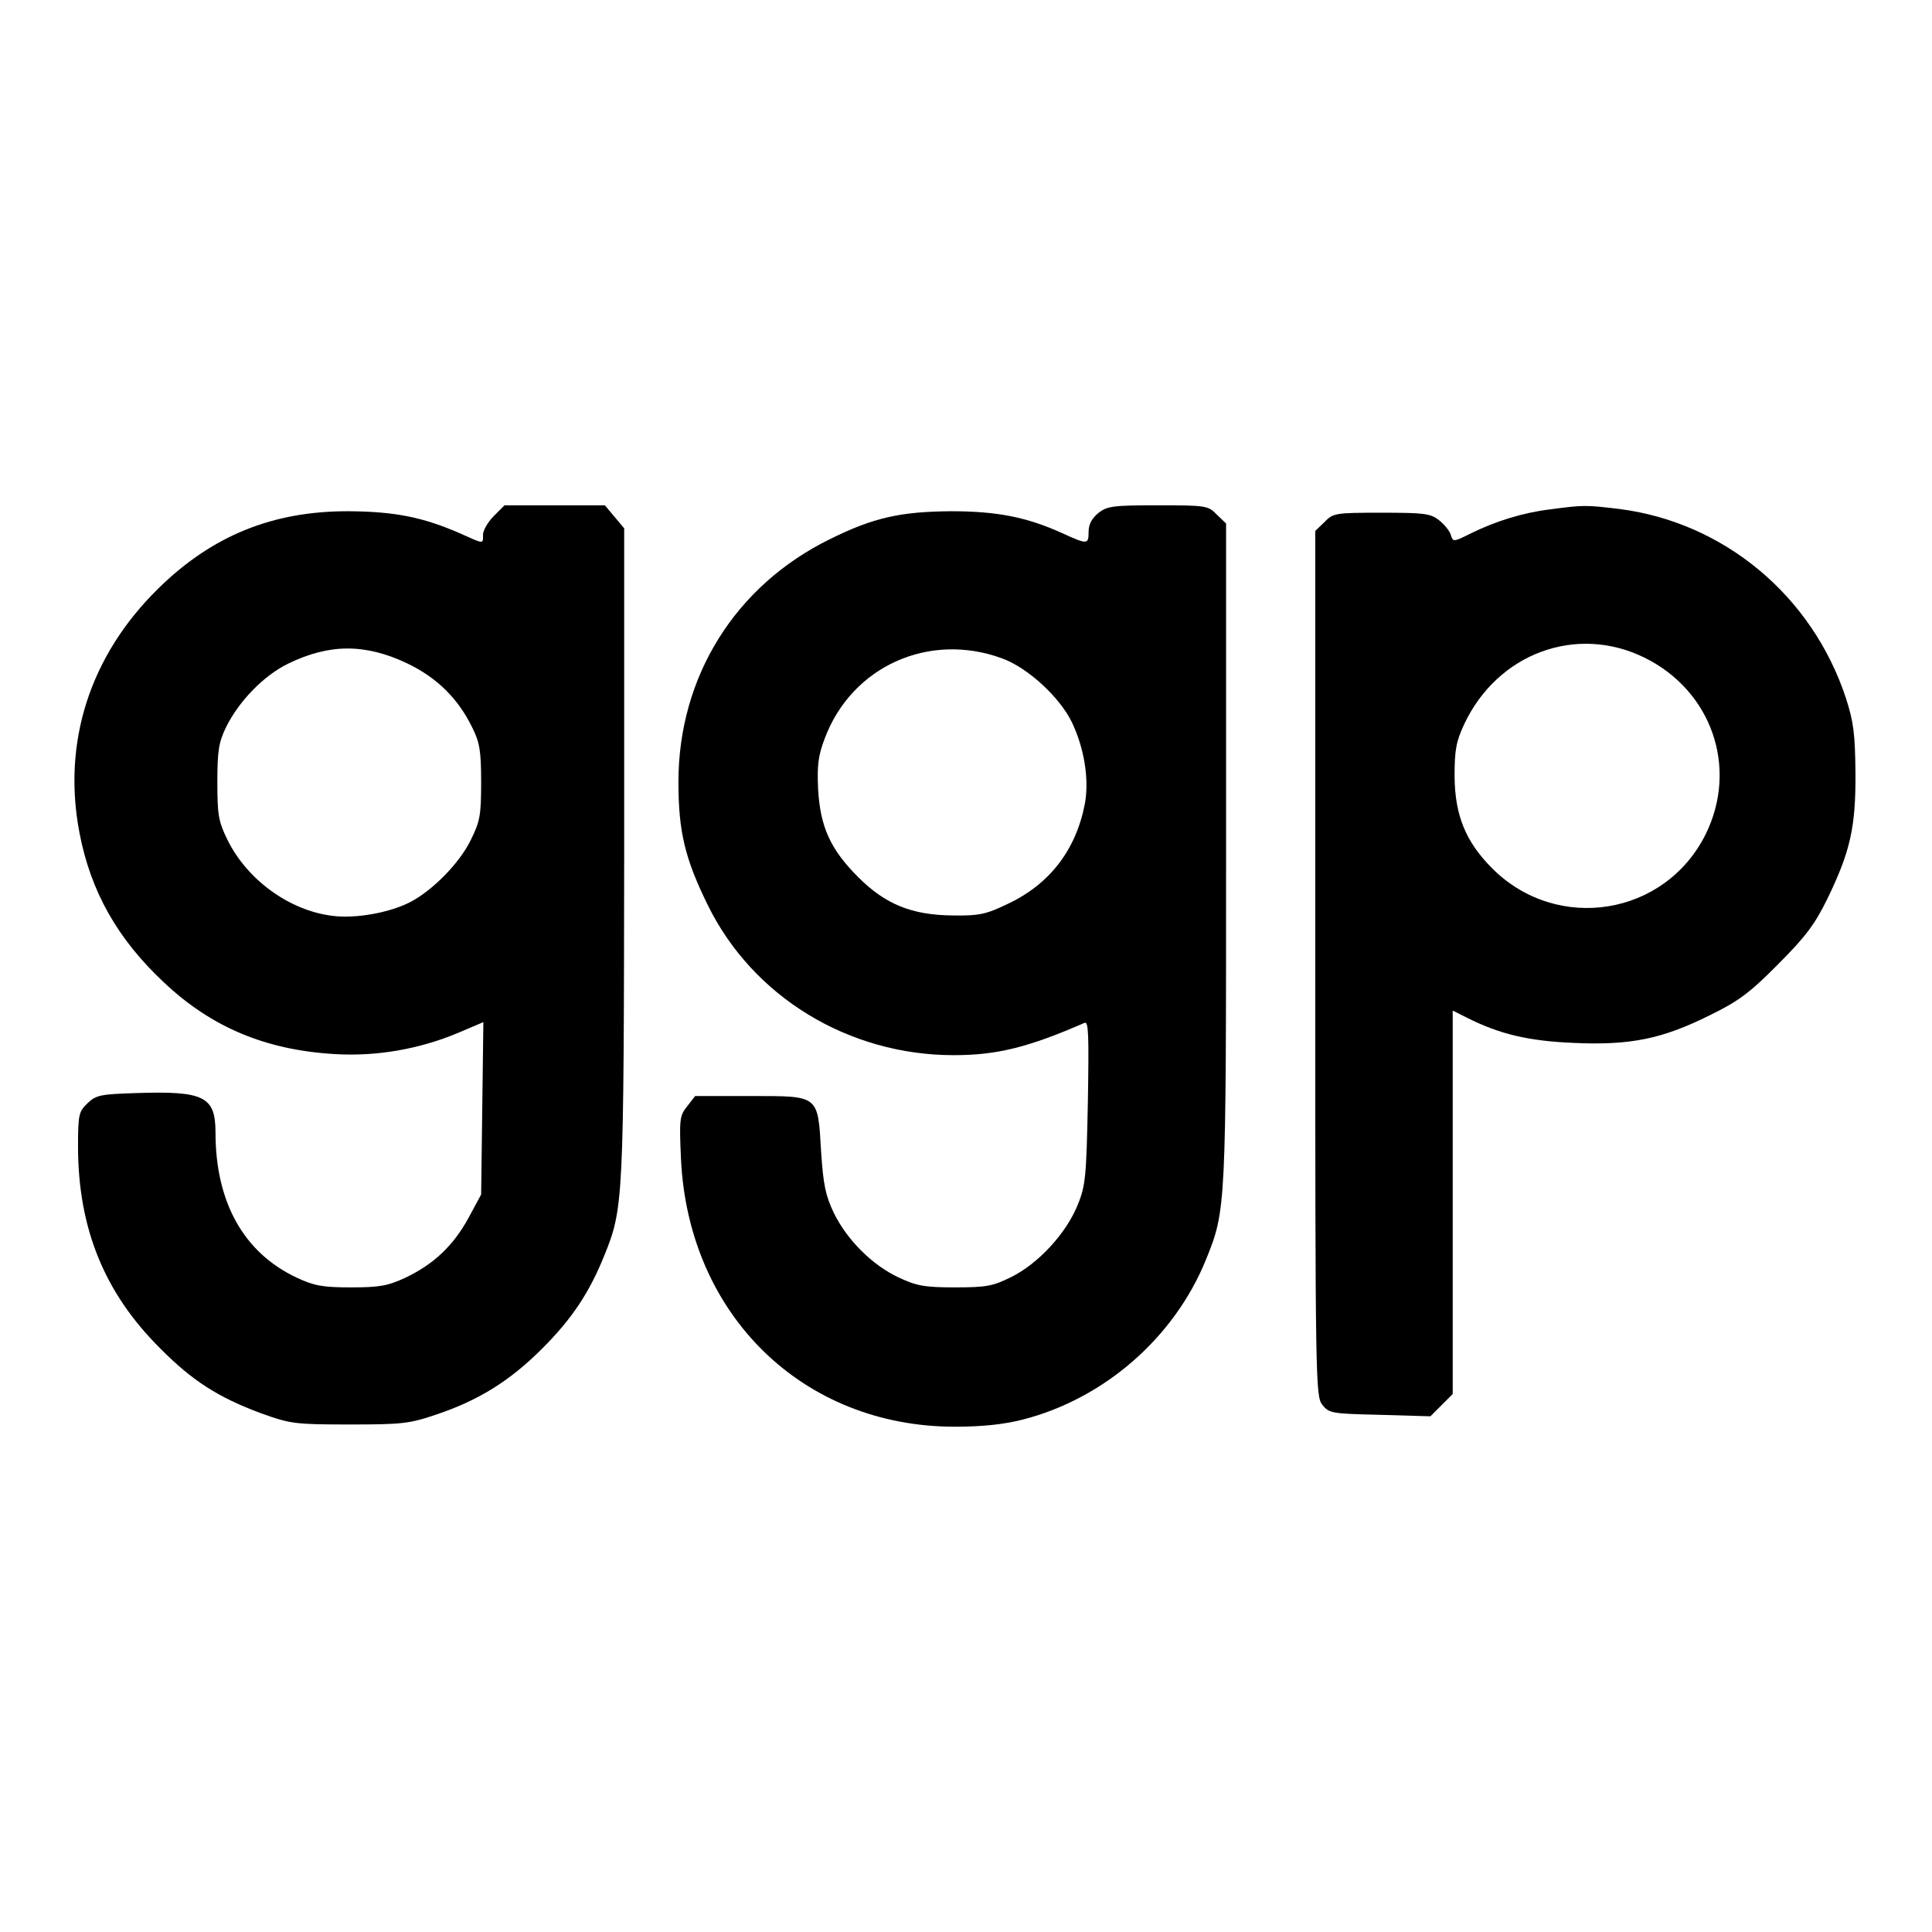
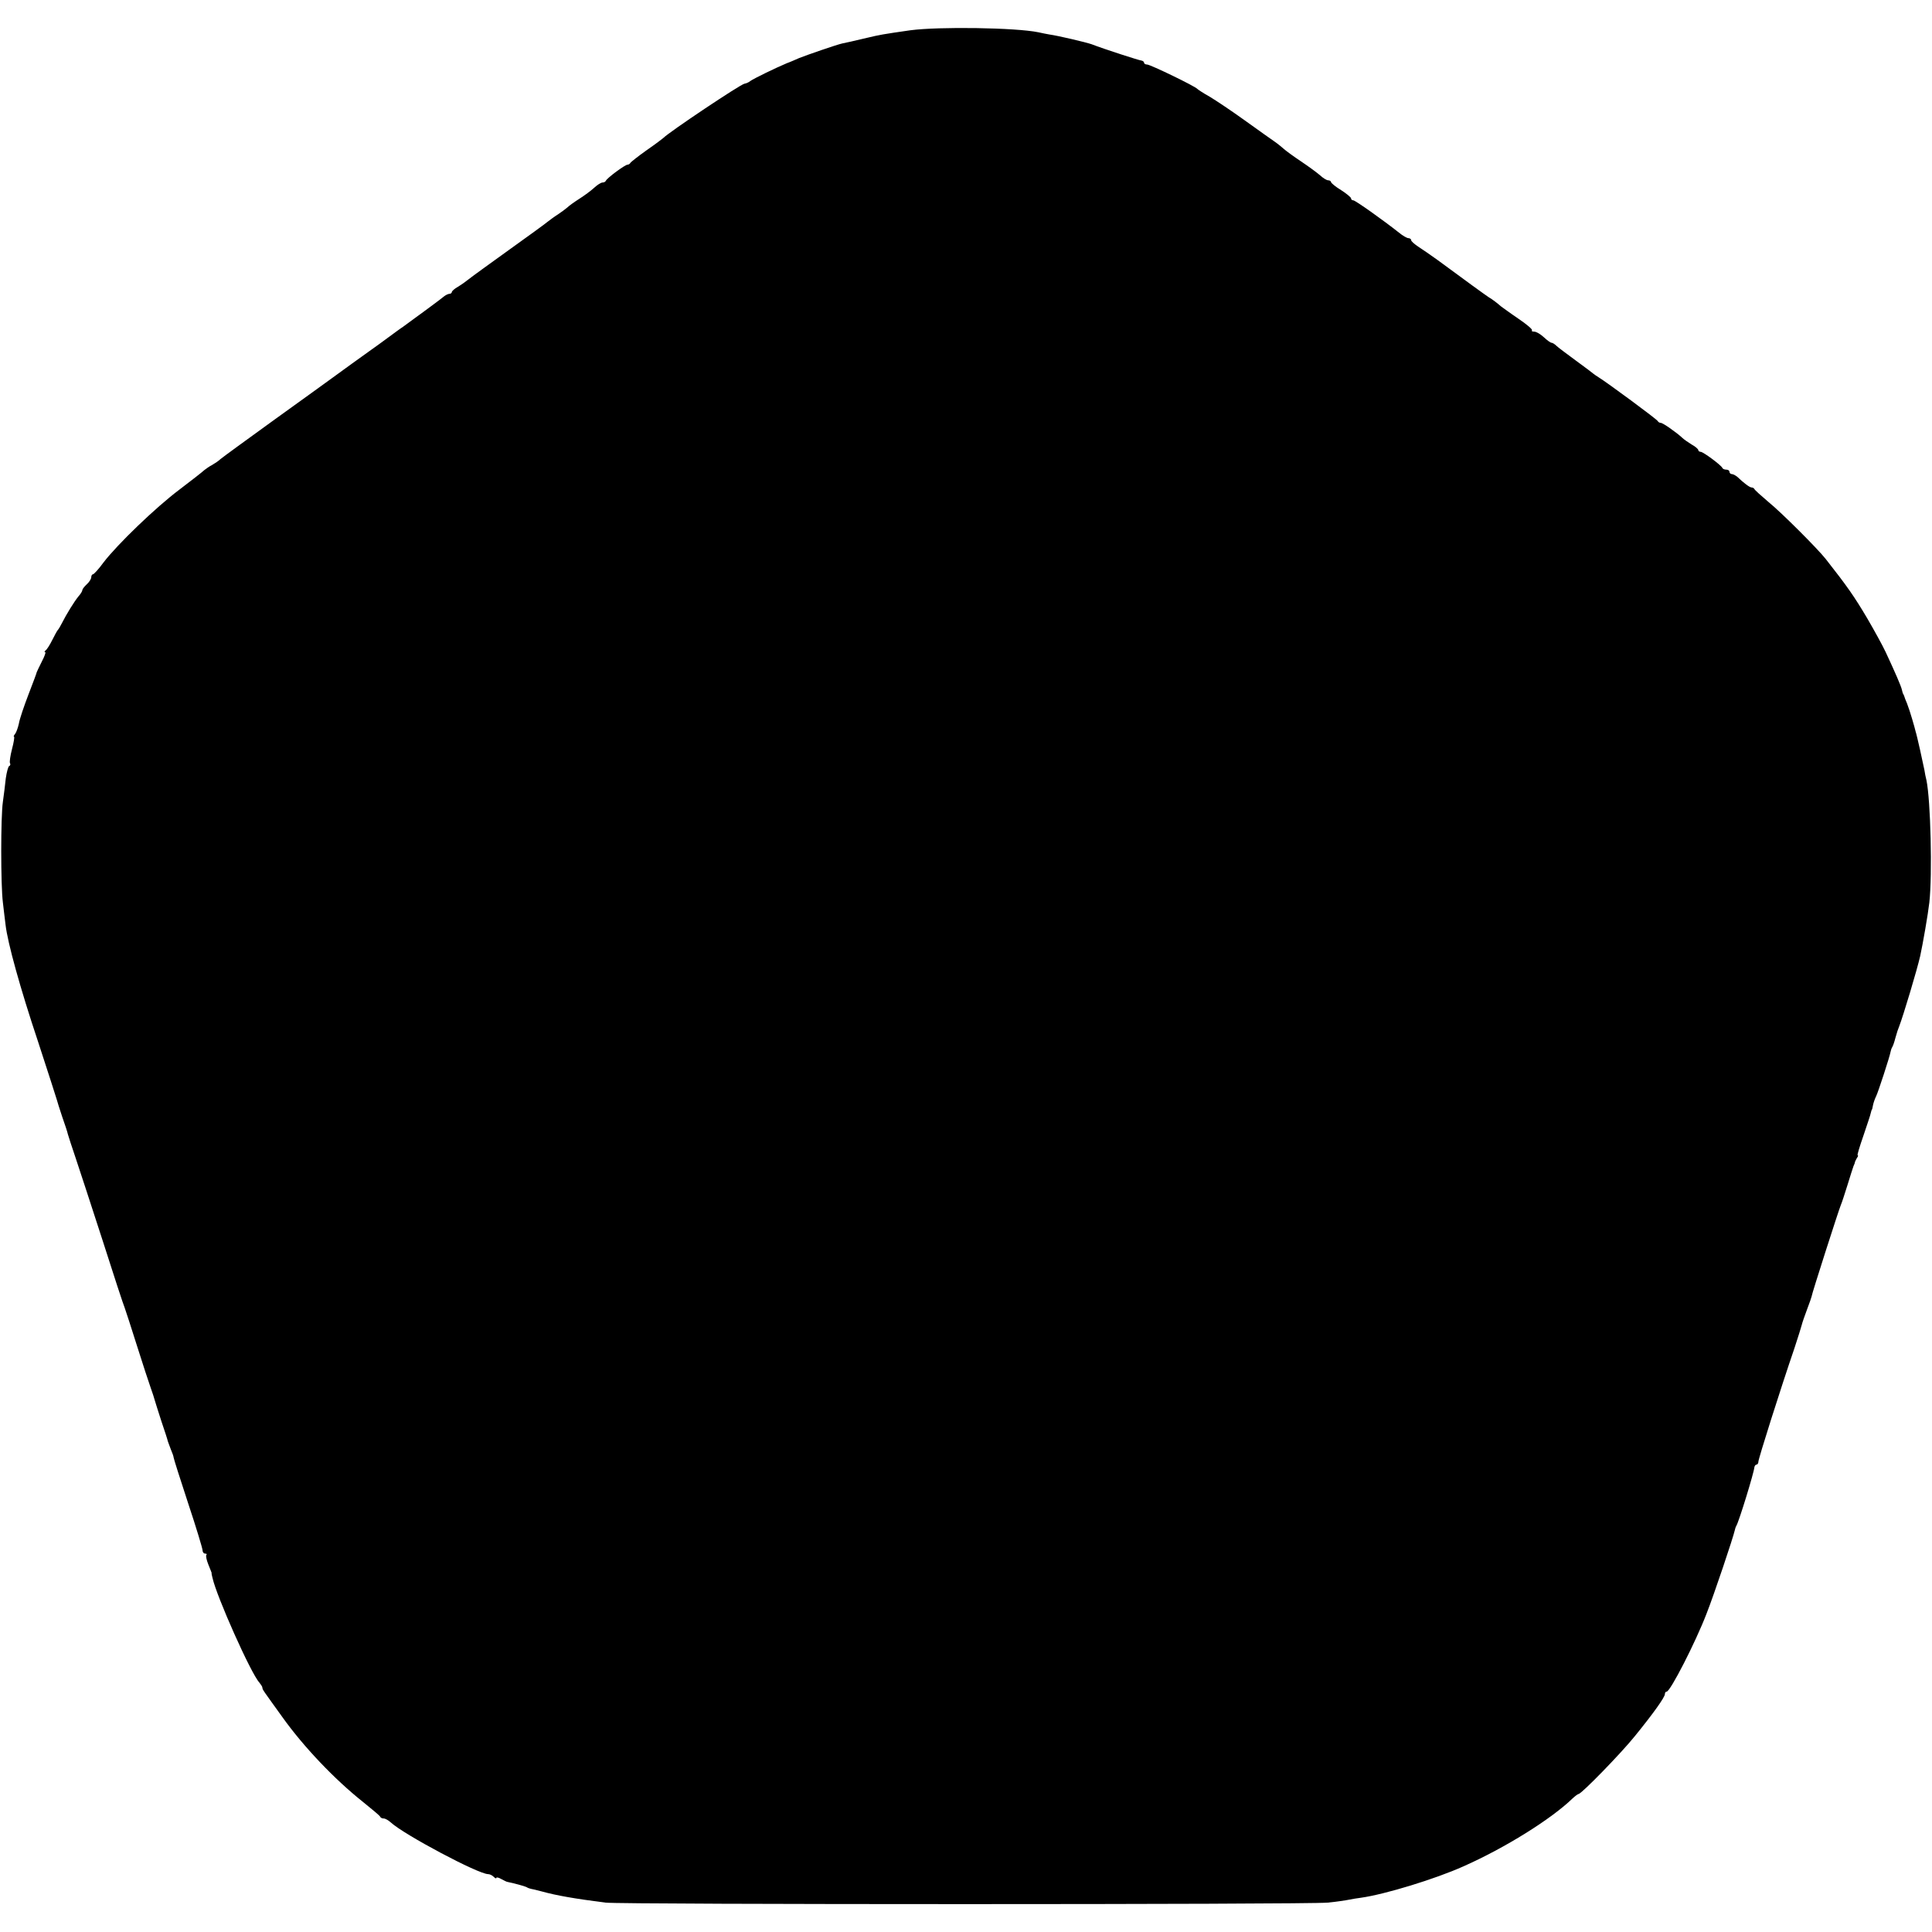
- <svg xmlns="http://www.w3.org/2000/svg" version="1.0" width="520pt" height="520pt" viewBox="0 0 520 520" preserveAspectRatio="xMidYMid meet">
-   <g transform="translate(0,520) scale(0.1,-0.1)" fill="#000000" stroke="none">
-     <path d="M1329 3811 c-16 -16 -29 -39 -29 -50 0 -26 4 -26 -63 4 -99 43 -174 58 -297 59 -206 1 -370 -66 -515 -209 -183 -180 -258 -413 -211 -657 30 -157 102 -285 227 -402 128 -121 274 -182 459 -193 113 -7 228 13 333 57 l68 29 -3 -232 -3 -232 -34 -63 c-41 -75 -94 -125 -170 -161 -47 -22 -70 -26 -146 -26 -76 0 -99 4 -146 26 -143 67 -219 203 -219 391 0 97 -31 112 -213 106 -95 -3 -108 -5 -131 -27 -24 -23 -26 -30 -26 -120 1 -218 71 -391 221 -540 86 -87 156 -132 272 -175 78 -28 90 -30 237 -30 142 0 162 2 235 27 113 38 197 90 284 177 80 80 127 150 168 252 51 126 52 147 53 1085 l0 871 -26 31 -26 31 -135 0 -135 0 -29 -29z m-232 -397 c79 -38 136 -94 174 -172 20 -40 24 -63 24 -147 0 -89 -3 -106 -28 -156 -30 -62 -103 -136 -163 -167 -56 -29 -148 -45 -209 -37 -116 14 -230 97 -283 205 -24 49 -27 67 -27 155 0 85 4 107 23 147 35 71 102 140 168 172 111 54 208 54 321 0z" />
-     <path d="M2956 3819 c-17 -14 -26 -30 -26 -50 0 -35 -3 -35 -71 -4 -95 43 -175 59 -299 59 -136 -1 -209 -17 -326 -75 -255 -125 -408 -370 -408 -654 0 -134 18 -207 79 -331 121 -247 379 -404 662 -404 116 0 201 21 352 87 11 5 12 -32 9 -213 -4 -198 -6 -225 -27 -276 -30 -76 -106 -159 -179 -195 -50 -25 -68 -28 -152 -28 -82 0 -103 4 -152 27 -70 33 -138 100 -174 174 -22 46 -28 75 -34 164 -9 154 -4 150 -191 150 l-148 0 -21 -27 c-21 -26 -22 -35 -17 -145 21 -418 328 -718 737 -718 73 0 131 6 182 19 220 56 409 221 494 431 54 133 54 140 54 1096 l0 885 -25 24 c-23 24 -29 25 -158 25 -121 0 -137 -2 -161 -21z m-259 -391 c69 -25 155 -104 188 -172 33 -69 47 -153 35 -219 -24 -125 -95 -217 -208 -270 -58 -28 -77 -32 -147 -31 -111 1 -182 30 -255 103 -75 75 -102 135 -108 236 -3 65 0 91 18 138 73 194 281 287 477 215z" />
-     <path d="M4172 3829 c-74 -9 -147 -32 -214 -65 -46 -23 -47 -23 -53 -4 -3 11 -18 29 -32 40 -23 18 -40 20 -155 20 -124 0 -130 -1 -153 -25 l-25 -24 0 -1164 c0 -1131 1 -1165 19 -1188 18 -23 26 -24 155 -27 l136 -4 30 30 30 30 0 516 0 516 38 -19 c87 -44 165 -63 288 -68 153 -7 239 11 367 75 76 37 108 61 182 136 74 74 99 107 133 176 62 128 77 193 76 340 -1 105 -5 137 -26 202 -91 275 -328 472 -609 508 -92 11 -96 11 -187 -1z m254 -399 c181 -89 253 -296 165 -475 -109 -220 -399 -267 -574 -93 -72 72 -101 143 -102 248 0 71 4 94 26 141 90 191 302 269 485 179z" />
+ <svg xmlns="http://www.w3.org/2000/svg" version="1.0" width="868pt" height="868pt" viewBox="0 0 868 868" preserveAspectRatio="xMidYMid meet">
+   <g transform="translate(0,868) scale(0.1,-0.1)" fill="#000000" stroke="none">
+     <path d="M4090 8544 c-125 -18 -136 -20 -195 -34 -70 -17 -87 -20 -110 -25 -24 -5 -160 -52 -195 -66 -14 -6 -38 -17 -55 -23 -48 -20 -149 -69 -164 -80 -7 -6 -19 -11 -26 -12 -19 -3 -340 -218 -365 -244 -3 -3 -36 -28 -75 -55 -38 -27 -71 -53 -73 -57 -2 -4 -8 -8 -13 -8 -11 0 -92 -60 -97 -72 -2 -5 -9 -8 -15 -8 -7 0 -24 -11 -38 -24 -14 -13 -44 -35 -66 -49 -22 -14 -46 -31 -54 -39 -8 -7 -27 -21 -42 -31 -16 -10 -36 -25 -45 -32 -9 -8 -89 -66 -177 -129 -88 -63 -169 -122 -180 -131 -11 -9 -32 -24 -47 -33 -16 -9 -28 -20 -28 -24 0 -4 -5 -8 -10 -8 -6 0 -16 -5 -23 -10 -11 -10 -124 -93 -186 -138 -14 -9 -46 -33 -72 -52 -26 -19 -57 -42 -69 -50 -30 -21 -150 -108 -180 -130 -14 -10 -128 -93 -255 -184 -126 -91 -237 -172 -245 -179 -8 -8 -25 -19 -37 -26 -12 -6 -27 -17 -35 -23 -7 -7 -57 -46 -111 -87 -108 -81 -280 -247 -342 -328 -21 -29 -43 -53 -47 -53 -4 0 -8 -6 -8 -13 0 -8 -9 -22 -20 -32 -11 -10 -20 -22 -20 -26 0 -5 -8 -18 -18 -29 -18 -22 -54 -80 -74 -120 -7 -14 -15 -27 -18 -30 -3 -3 -14 -23 -25 -45 -11 -22 -24 -43 -30 -47 -5 -4 -7 -8 -2 -8 4 0 -3 -19 -15 -42 -12 -24 -22 -45 -23 -48 0 -3 -17 -48 -37 -100 -20 -52 -40 -111 -43 -130 -4 -19 -12 -41 -17 -47 -6 -7 -8 -13 -5 -13 3 0 -1 -25 -9 -55 -8 -31 -12 -60 -9 -64 3 -5 1 -11 -4 -13 -4 -1 -11 -27 -15 -55 -3 -29 -9 -77 -13 -105 -10 -67 -10 -374 0 -453 4 -33 9 -78 12 -100 9 -80 66 -286 146 -525 44 -135 82 -252 84 -260 2 -8 13 -43 24 -76 12 -34 24 -70 26 -80 3 -11 18 -57 34 -104 16 -47 70 -213 121 -370 50 -157 95 -294 100 -305 4 -11 29 -87 55 -170 26 -82 54 -168 62 -190 8 -22 16 -47 18 -55 2 -8 16 -51 30 -95 15 -44 28 -84 29 -90 2 -5 8 -23 14 -38 7 -16 12 -31 12 -35 0 -4 29 -96 65 -205 36 -108 65 -204 65 -212 0 -8 5 -15 12 -15 6 0 9 -3 5 -6 -3 -4 1 -23 9 -43 8 -20 15 -37 15 -38 -1 -2 -1 -4 0 -5 0 -2 2 -10 4 -18 18 -82 172 -428 210 -469 7 -9 14 -19 14 -24 0 -8 3 -11 90 -132 95 -133 234 -279 361 -380 41 -33 77 -63 78 -67 2 -5 9 -8 16 -8 7 0 21 -8 32 -18 60 -55 393 -232 437 -232 7 0 18 -5 25 -12 7 -7 12 -9 12 -5 0 4 10 2 22 -5 13 -7 25 -13 28 -13 30 -6 77 -19 85 -23 6 -4 15 -7 20 -8 6 -1 28 -6 50 -12 65 -18 145 -32 285 -50 72 -9 3154 -9 3245 0 39 4 81 10 95 13 14 3 39 7 55 9 107 15 333 84 460 141 187 83 394 212 490 305 12 11 24 20 27 20 13 0 193 185 253 260 83 102 135 175 135 189 0 6 3 11 8 11 16 0 129 220 179 350 35 89 120 343 127 375 1 6 4 15 7 20 12 20 79 238 81 263 1 6 5 12 10 12 4 0 8 6 8 13 0 13 99 326 162 510 16 49 31 96 33 105 2 9 13 41 24 70 11 29 20 55 20 57 0 9 122 389 131 410 5 11 18 52 30 90 12 39 24 77 27 85 4 8 7 17 7 20 1 3 5 11 9 18 5 6 6 12 3 12 -3 0 9 39 26 88 16 48 32 94 33 102 2 8 4 15 5 15 1 0 3 9 5 20 2 10 8 28 14 40 9 18 61 177 65 200 1 6 4 15 7 20 4 6 10 24 14 40 10 34 10 35 18 55 18 47 80 253 94 315 12 55 35 187 41 240 14 125 6 459 -13 550 -3 11 -7 31 -9 45 -5 26 -34 158 -40 175 -1 6 -8 30 -15 54 -7 24 -17 55 -23 70 -6 14 -12 29 -13 34 -2 4 -3 8 -5 10 -1 1 -3 9 -5 17 -3 16 -31 80 -73 170 -14 30 -52 99 -83 152 -58 98 -90 144 -186 266 -36 46 -199 209 -258 257 -33 28 -61 53 -63 58 -2 4 -8 7 -13 7 -8 0 -35 20 -64 48 -8 6 -18 12 -24 12 -6 0 -11 5 -11 10 0 6 -6 10 -14 10 -8 0 -16 3 -18 8 -5 12 -86 72 -97 72 -6 0 -11 4 -11 8 0 4 -13 16 -30 25 -16 10 -35 23 -42 30 -27 25 -87 67 -96 67 -6 0 -12 4 -14 8 -3 8 -230 175 -266 197 -9 6 -19 12 -22 15 -3 3 -39 30 -80 60 -41 30 -81 60 -88 67 -7 7 -17 13 -21 13 -5 0 -20 11 -35 25 -15 14 -34 25 -43 25 -9 0 -14 3 -10 6 3 4 -24 27 -61 52 -37 25 -72 51 -79 56 -16 14 -35 29 -55 41 -14 9 -109 78 -231 168 -29 21 -67 47 -84 58 -18 12 -33 25 -33 30 0 5 -6 9 -12 9 -7 0 -26 11 -43 25 -68 54 -196 145 -205 145 -6 0 -10 4 -10 9 0 4 -20 21 -45 37 -25 15 -45 32 -45 36 0 4 -6 8 -13 8 -7 0 -23 10 -37 23 -14 12 -52 40 -85 62 -33 22 -67 47 -76 55 -9 8 -27 23 -40 32 -13 9 -74 52 -135 96 -61 44 -133 92 -160 108 -27 15 -51 31 -54 34 -9 12 -212 110 -226 110 -8 0 -14 4 -14 8 0 5 -6 9 -12 10 -11 1 -166 51 -223 73 -25 9 -153 39 -190 44 -11 2 -33 6 -50 10 -101 21 -447 26 -575 9z" />
  </g>
</svg>
